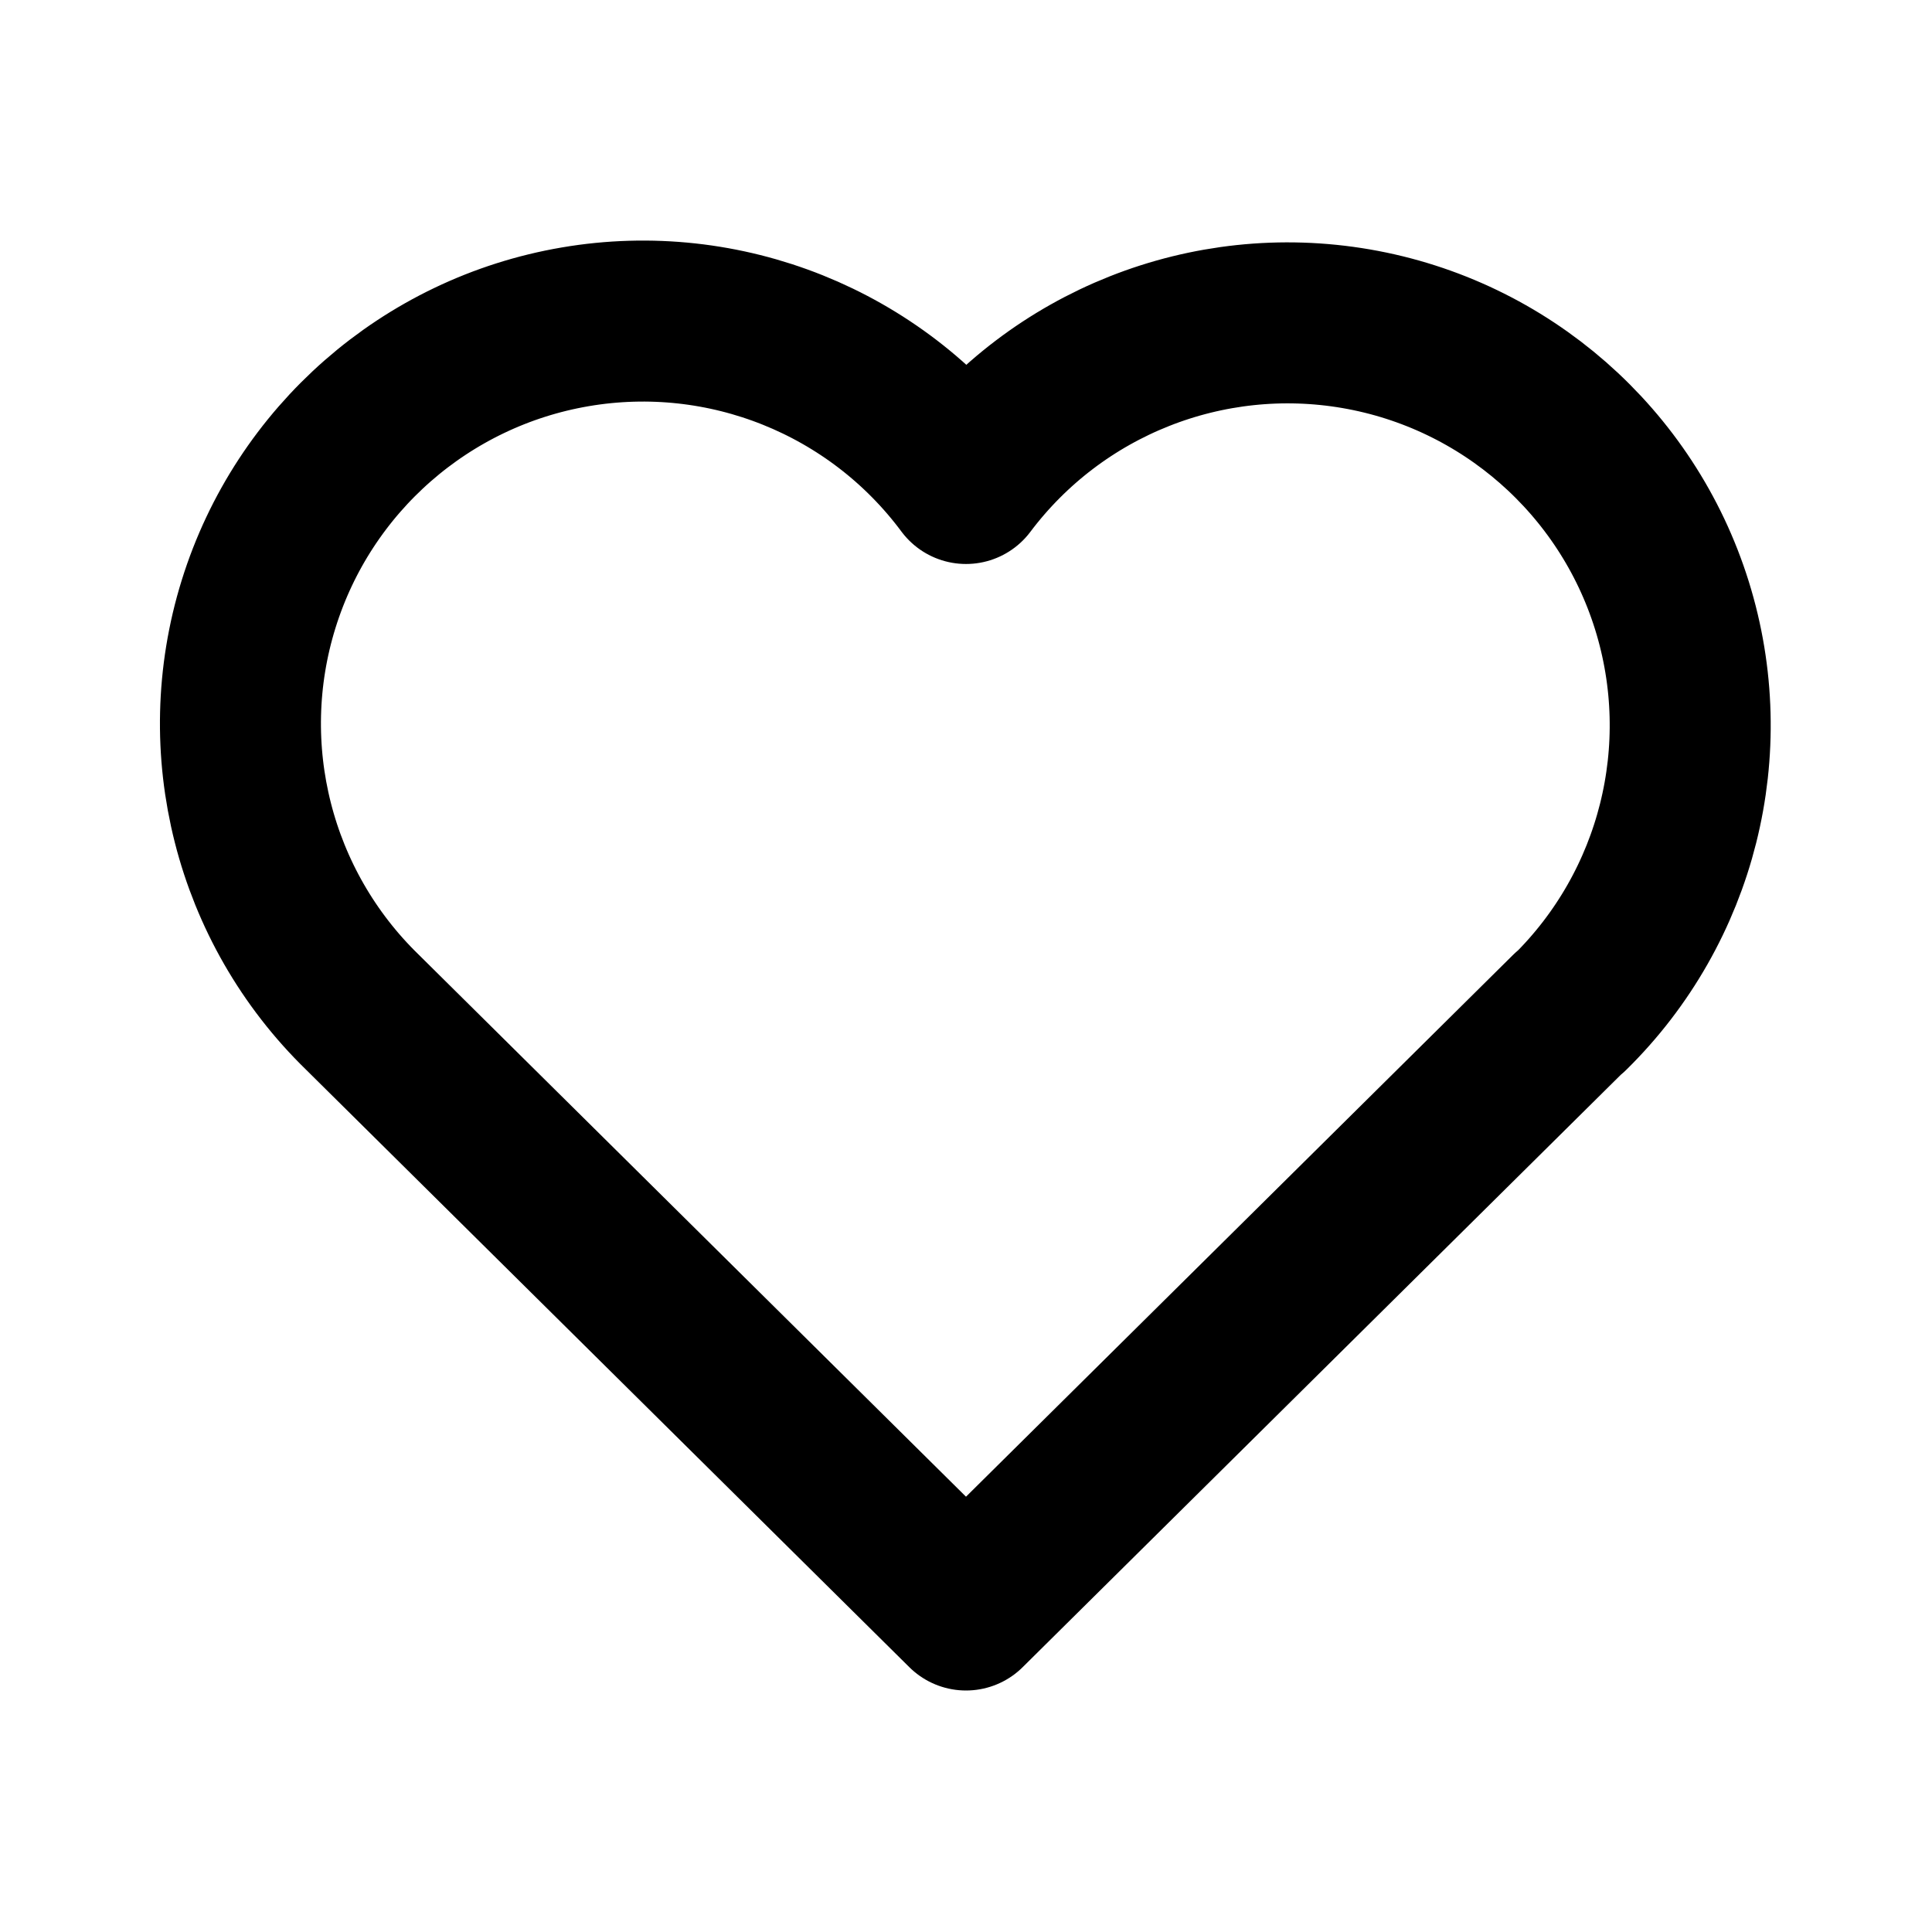
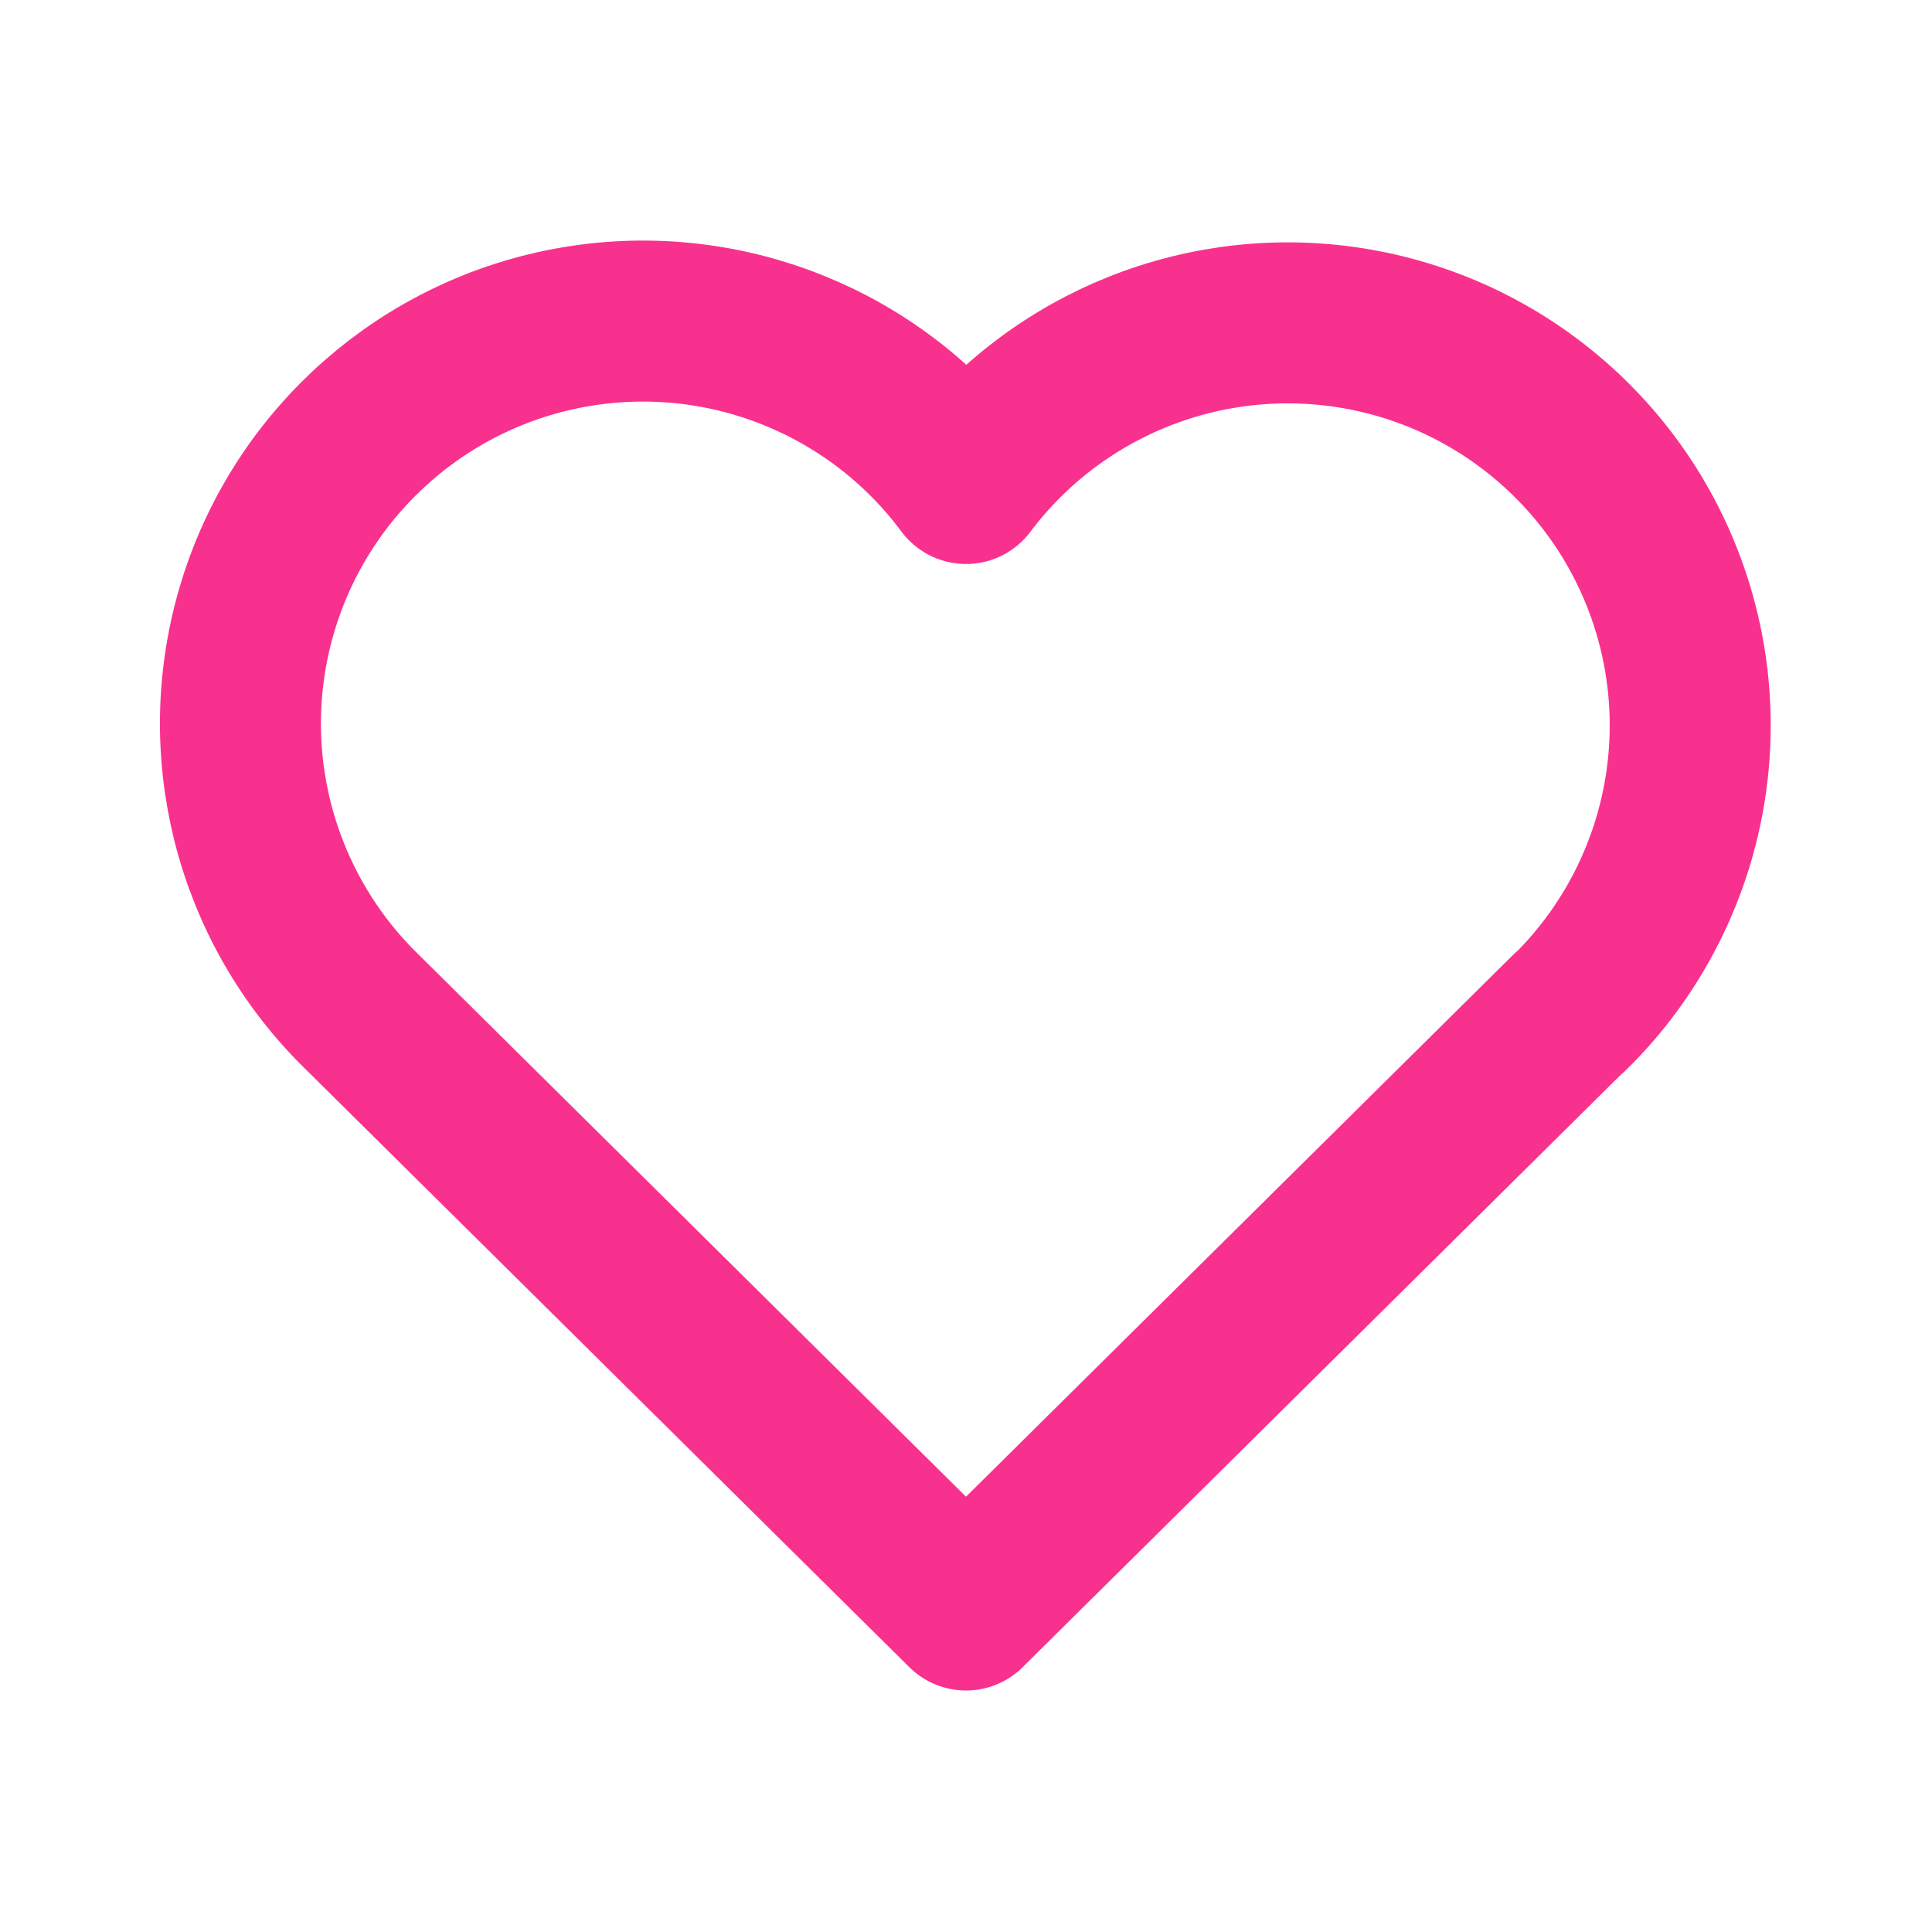
- <svg xmlns="http://www.w3.org/2000/svg" class="icon icon-tabler icon-tabler-heart" width="24" height="24" viewBox="0 0 24 24" stroke-width="2" stroke="black" fill="none" stroke-linecap="round" stroke-linejoin="round">
+ <svg xmlns="http://www.w3.org/2000/svg" class="icon icon-tabler icon-tabler-heart" width="24" height="24" viewBox="0 0 24 24" stroke-width="2" stroke="#F9318E" fill="none" stroke-linecap="round" stroke-linejoin="round">
  <path stroke="none" d="M0 0h24v24H0z" fill="none" />
  <path d="M19.5 12.572l-7.5 7.428l-7.5 -7.428a5 5 0 1 1 7.5 -6.566a5 5 0 1 1 7.5 6.572" />
</svg>
